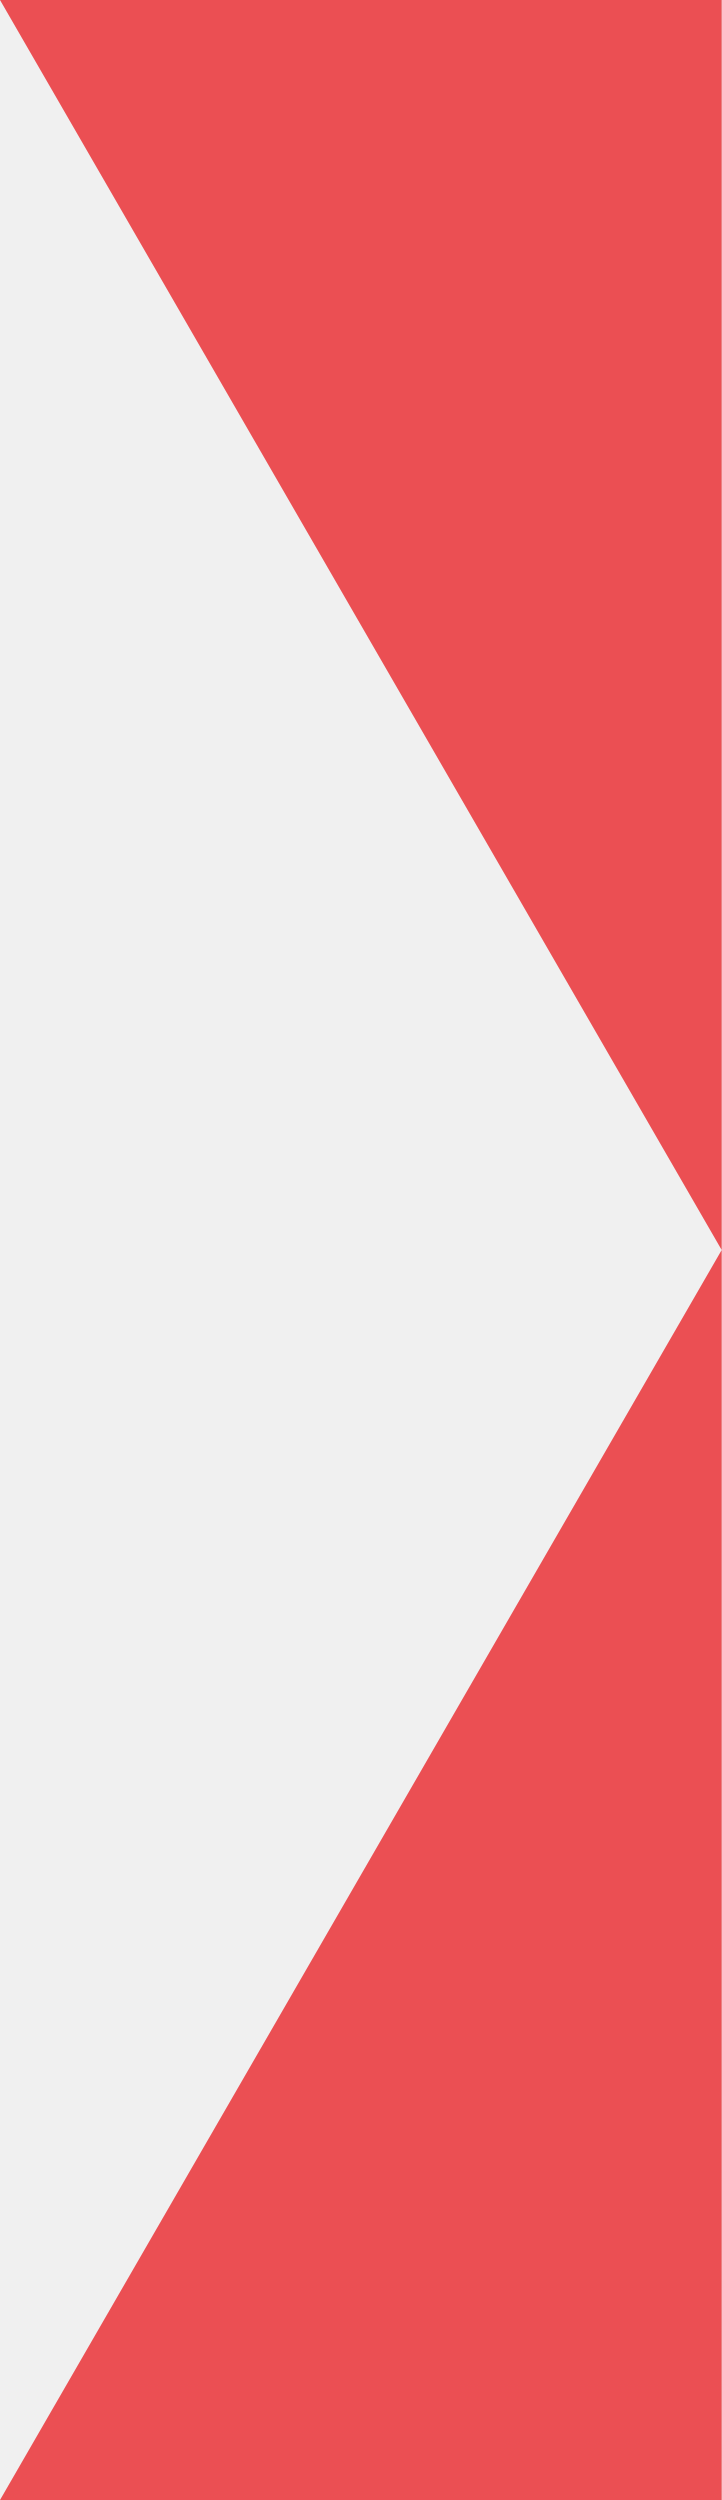
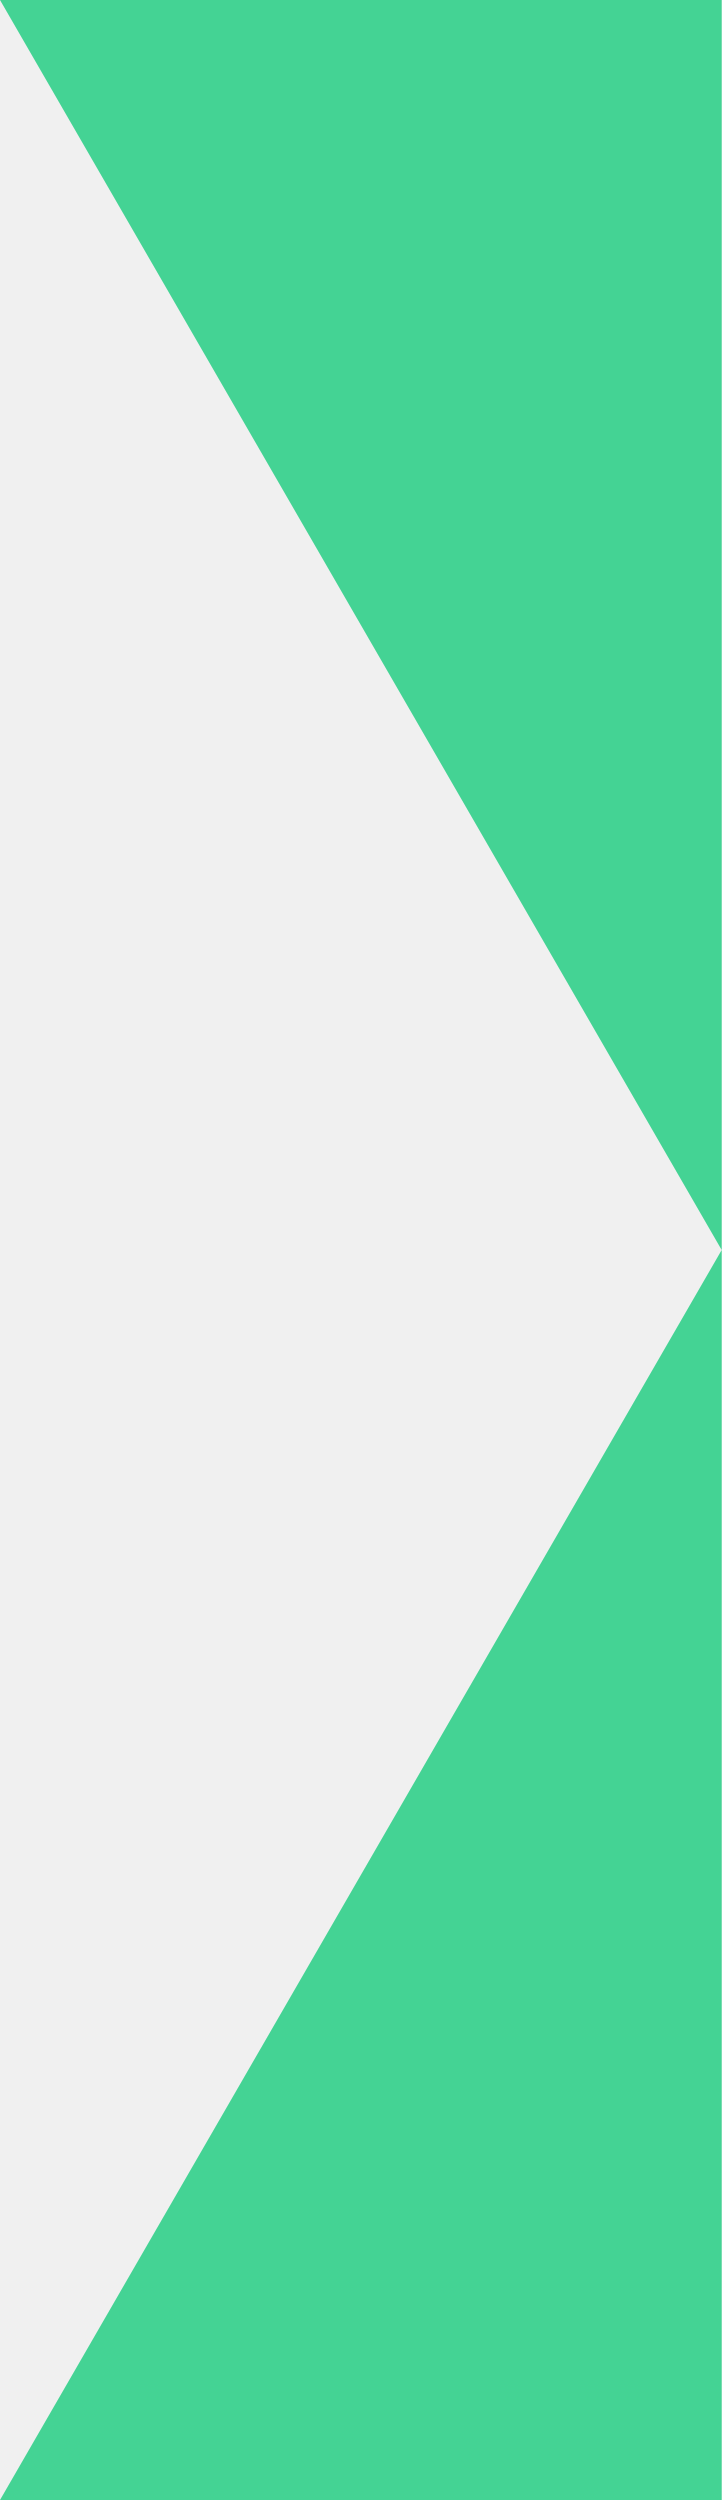
<svg xmlns="http://www.w3.org/2000/svg" id="レイヤー_1" data-name="レイヤー 1" viewBox="0 0 86.603 300">
  <defs>
-     <style>.cls-1{fill:#fff;}.cls-2{fill: #eb4f53;}</style>
+     <style>.cls-1{fill:#fff;}.cls-2{fill: #44d394;}</style>
  </defs>
  <path class="cls-1" d="M228.5,309.5" transform="translate(-141.8975 -9.5)" />
  <polyline class="cls-2" points="86.603 150 0 300 86.603 300" />
  <path class="cls-1" d="M228.5,159.5" transform="translate(-141.8975 -9.5)" />
  <path class="cls-1" d="M228.5,159.5" transform="translate(-141.8975 -9.5)" />
  <polyline class="cls-2" points="86.603 0 0 0 86.603 150" />
  <path class="cls-1" d="M228.5,9.5" transform="translate(-141.8975 -9.5)" />
</svg>
